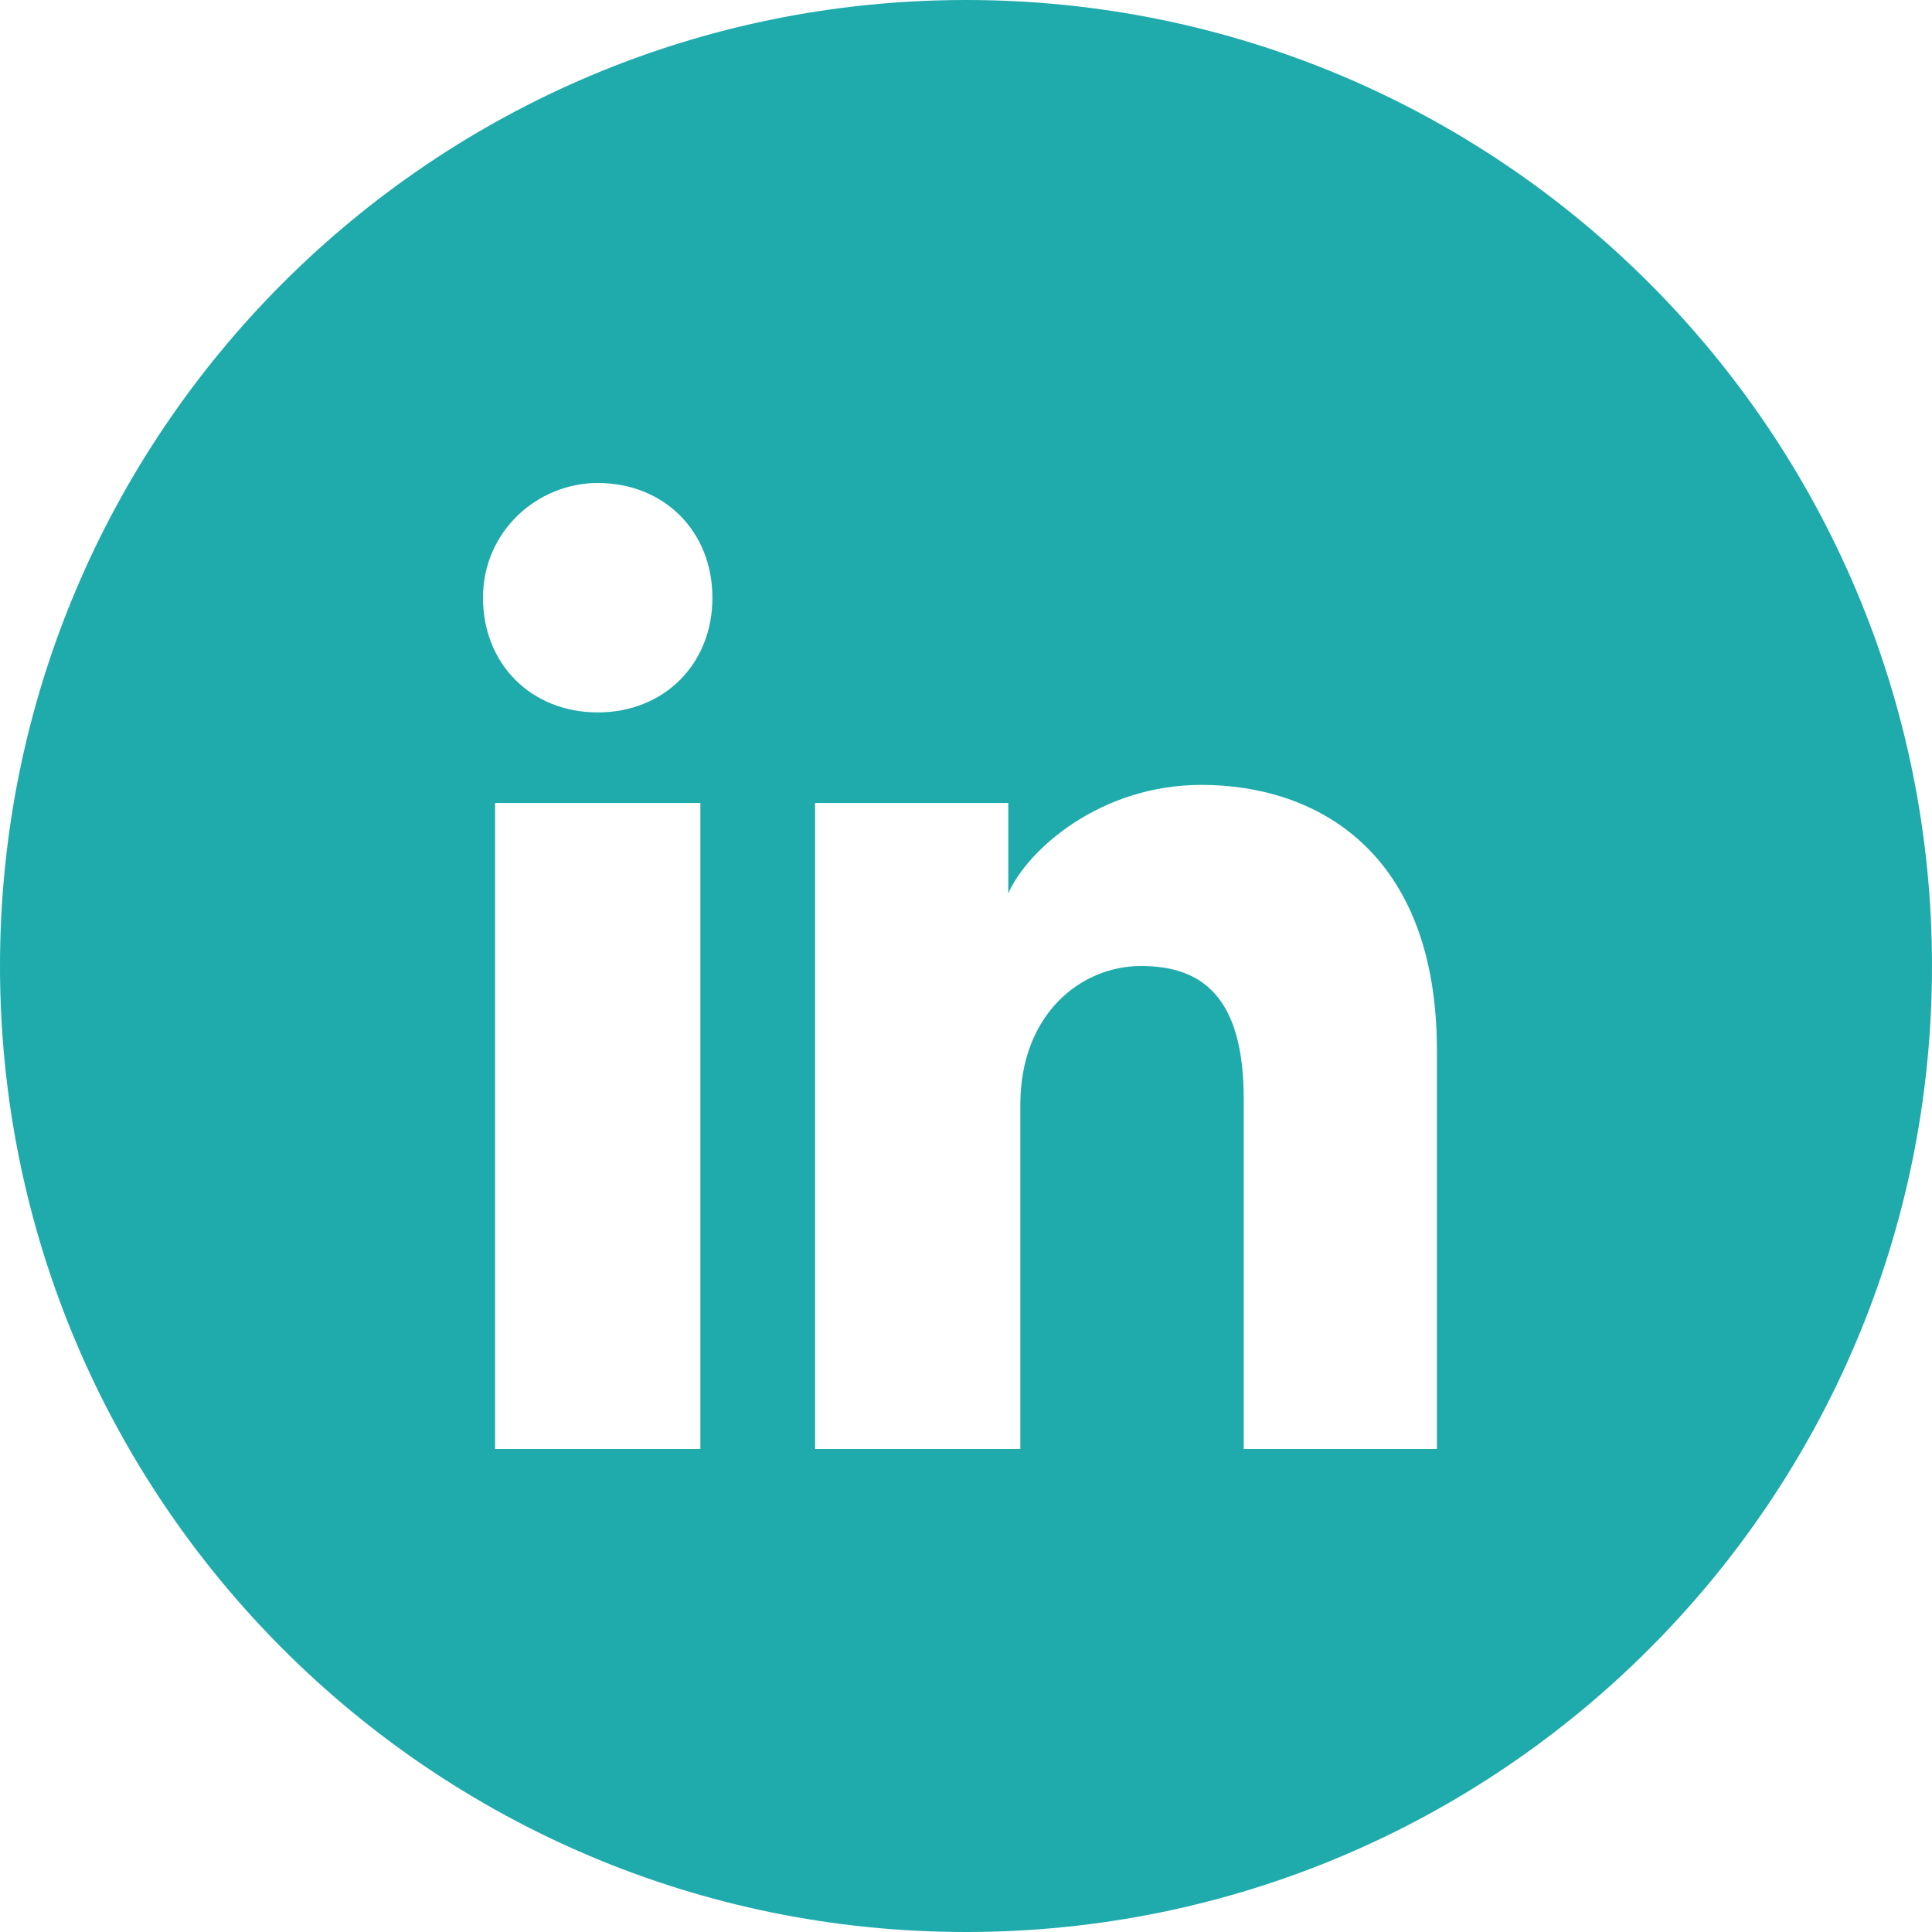
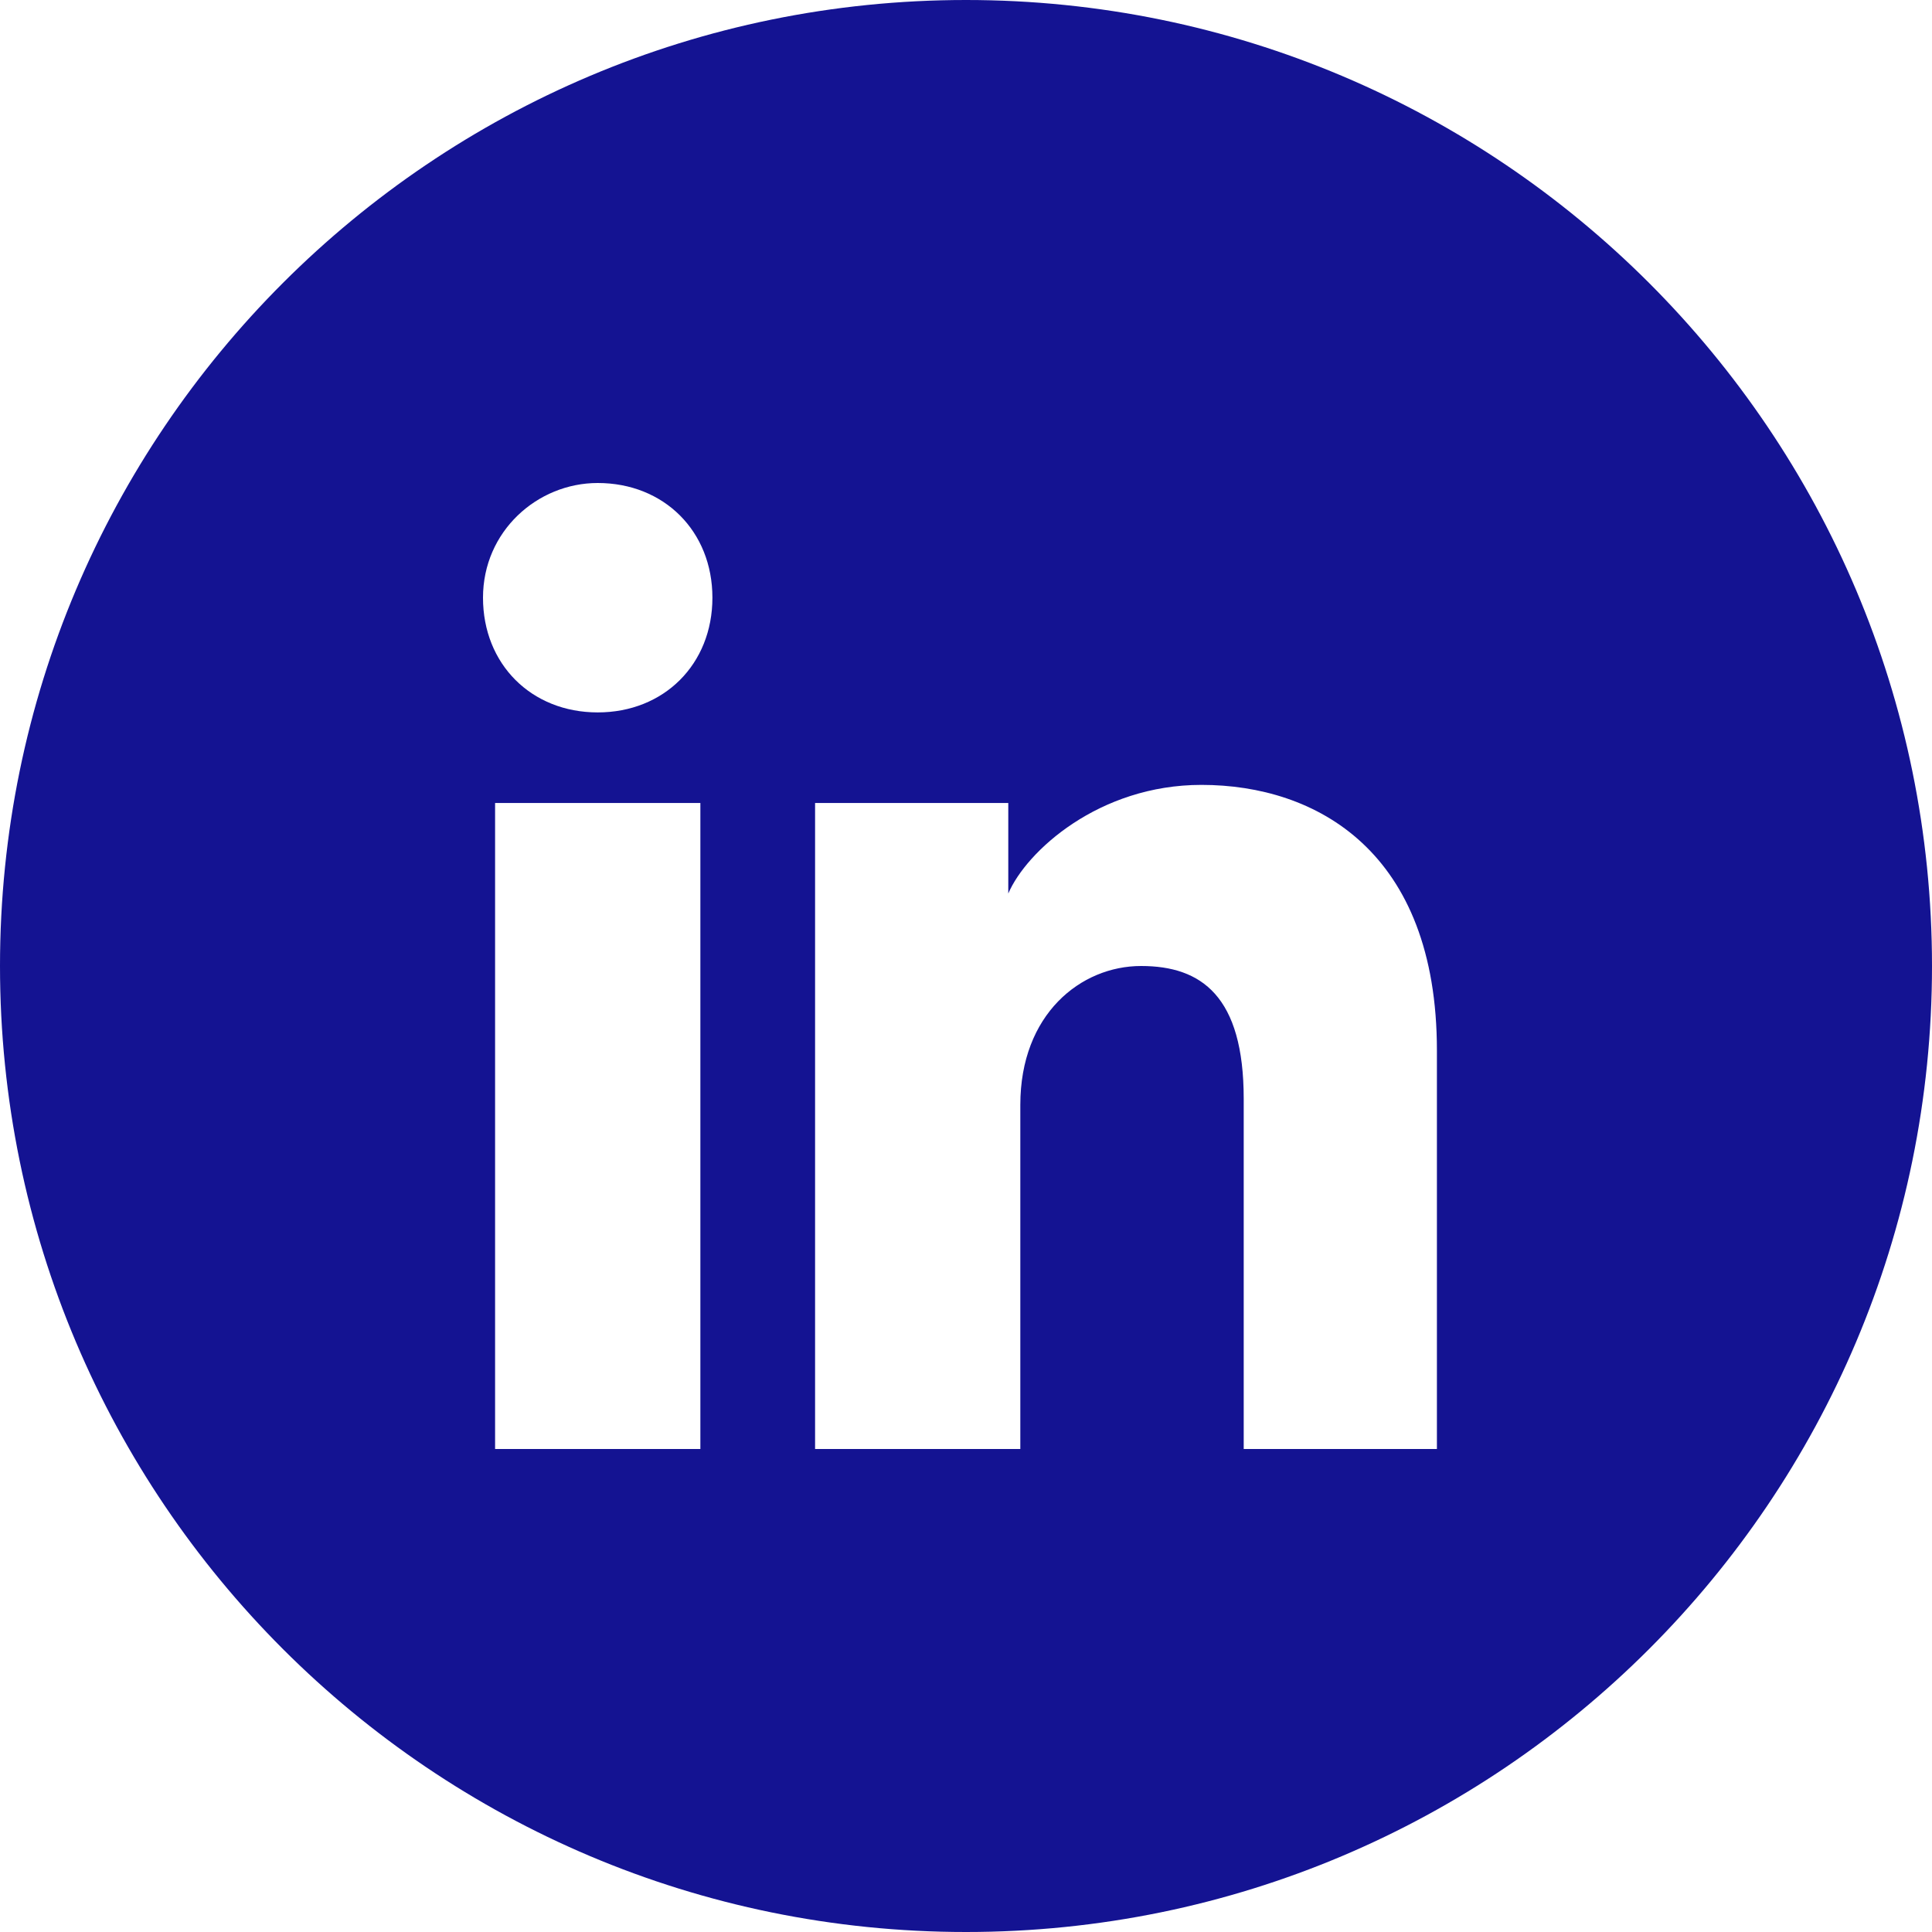
<svg xmlns="http://www.w3.org/2000/svg" width="43" height="43" viewBox="0 0 43 43" fill="none">
-   <path fill-rule="evenodd" clip-rule="evenodd" d="M0 21.5C0 9.626 9.626 0 21.5 0C33.374 0 43 9.626 43 21.5C43 33.374 33.374 43 21.5 43C9.626 43 0 33.374 0 21.5ZM11.019 17.872V32.25H15.588V17.872H11.019ZM10.75 13.303C10.75 14.781 11.825 15.856 13.303 15.856C14.781 15.856 15.856 14.781 15.856 13.303C15.856 11.825 14.781 10.75 13.303 10.75C11.959 10.75 10.75 11.825 10.75 13.303ZM27.681 32.25H31.981V23.381C31.981 18.947 29.294 17.469 26.741 17.469C24.456 17.469 22.844 18.947 22.441 19.887V17.872H18.141V32.25H22.709V24.591C22.709 22.575 24.053 21.5 25.397 21.5C26.741 21.5 27.681 22.172 27.681 24.456V32.25Z" fill="#1FAAAC" />
+   <path fill-rule="evenodd" clip-rule="evenodd" d="M0 21.5C0 9.626 9.626 0 21.5 0C33.374 0 43 9.626 43 21.5C43 33.374 33.374 43 21.5 43C9.626 43 0 33.374 0 21.5ZM11.019 17.872V32.25H15.588V17.872H11.019ZM10.75 13.303C10.75 14.781 11.825 15.856 13.303 15.856C14.781 15.856 15.856 14.781 15.856 13.303C15.856 11.825 14.781 10.75 13.303 10.75C11.959 10.75 10.75 11.825 10.75 13.303ZM27.681 32.25H31.981V23.381C31.981 18.947 29.294 17.469 26.741 17.469C24.456 17.469 22.844 18.947 22.441 19.887V17.872H18.141V32.25H22.709V24.591C22.709 22.575 24.053 21.5 25.397 21.5C26.741 21.5 27.681 22.172 27.681 24.456V32.25Z" fill="#141392" />
</svg>
